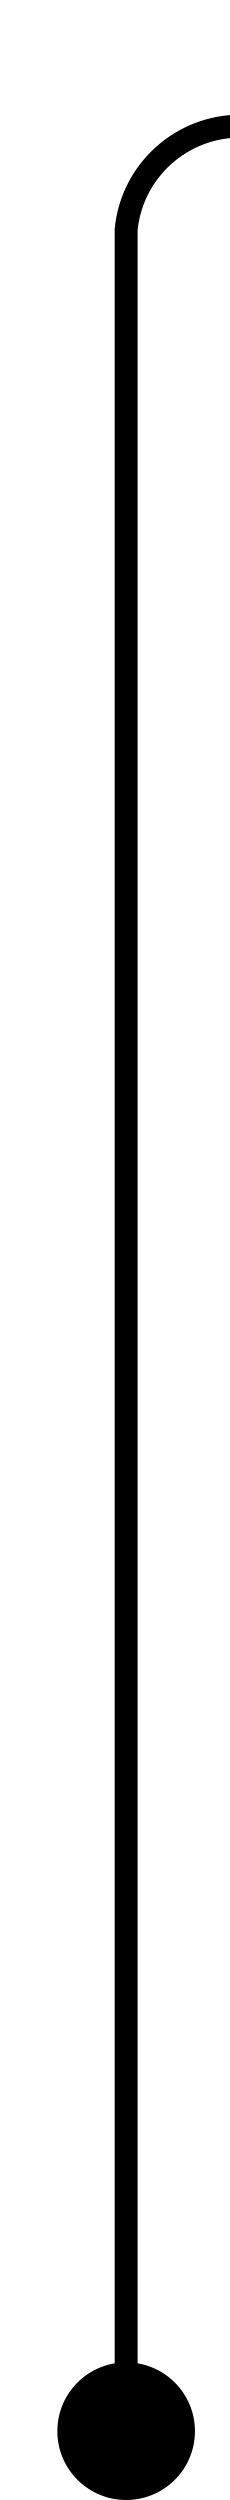
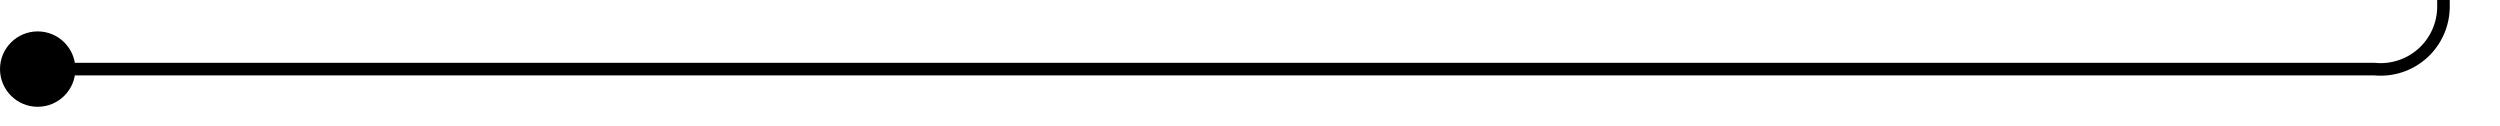
- <svg xmlns="http://www.w3.org/2000/svg" version="1.1" width="10px" height="109px" preserveAspectRatio="xMidYMin meet" viewBox="570 181  8 109">
-   <path d="M 574.5 289  L 574.5 191  A 5 5 0 0 1 579.5 186.5 L 1489 186.5  A 5 5 0 0 0 1494.5 181.5 L 1494.5 122  A 5 5 0 0 1 1499.5 117.5 L 1504 117.5  " stroke-width="1" stroke="#000000" fill="none" />
-   <path d="M 574.5 284  A 3 3 0 0 0 571.5 287 A 3 3 0 0 0 574.5 290 A 3 3 0 0 0 577.5 287 A 3 3 0 0 0 574.5 284 Z " fill-rule="nonzero" fill="#000000" stroke="none" />
+ <svg xmlns="http://www.w3.org/2000/svg" version="1.1" width="199px" height="10px" preserveAspectRatio="xMinYMid meet" viewBox="1115 138  199 8">
+   <path d="M 1116 142.5  L 1304 142.5  A 5 5 0 0 0 1309.5 137.5 L 1309.5 53  A 5 5 0 0 1 1314.5 48.5 L 1504 48.5  " stroke-width="1" stroke="#000000" fill="none" />
+   <path d="M 1118 139.5  A 3 3 0 0 0 1115 142.5 A 3 3 0 0 0 1118 145.5 A 3 3 0 0 0 1121 142.5 A 3 3 0 0 0 1118 139.5 Z " fill-rule="nonzero" fill="#000000" stroke="none" />
</svg>
